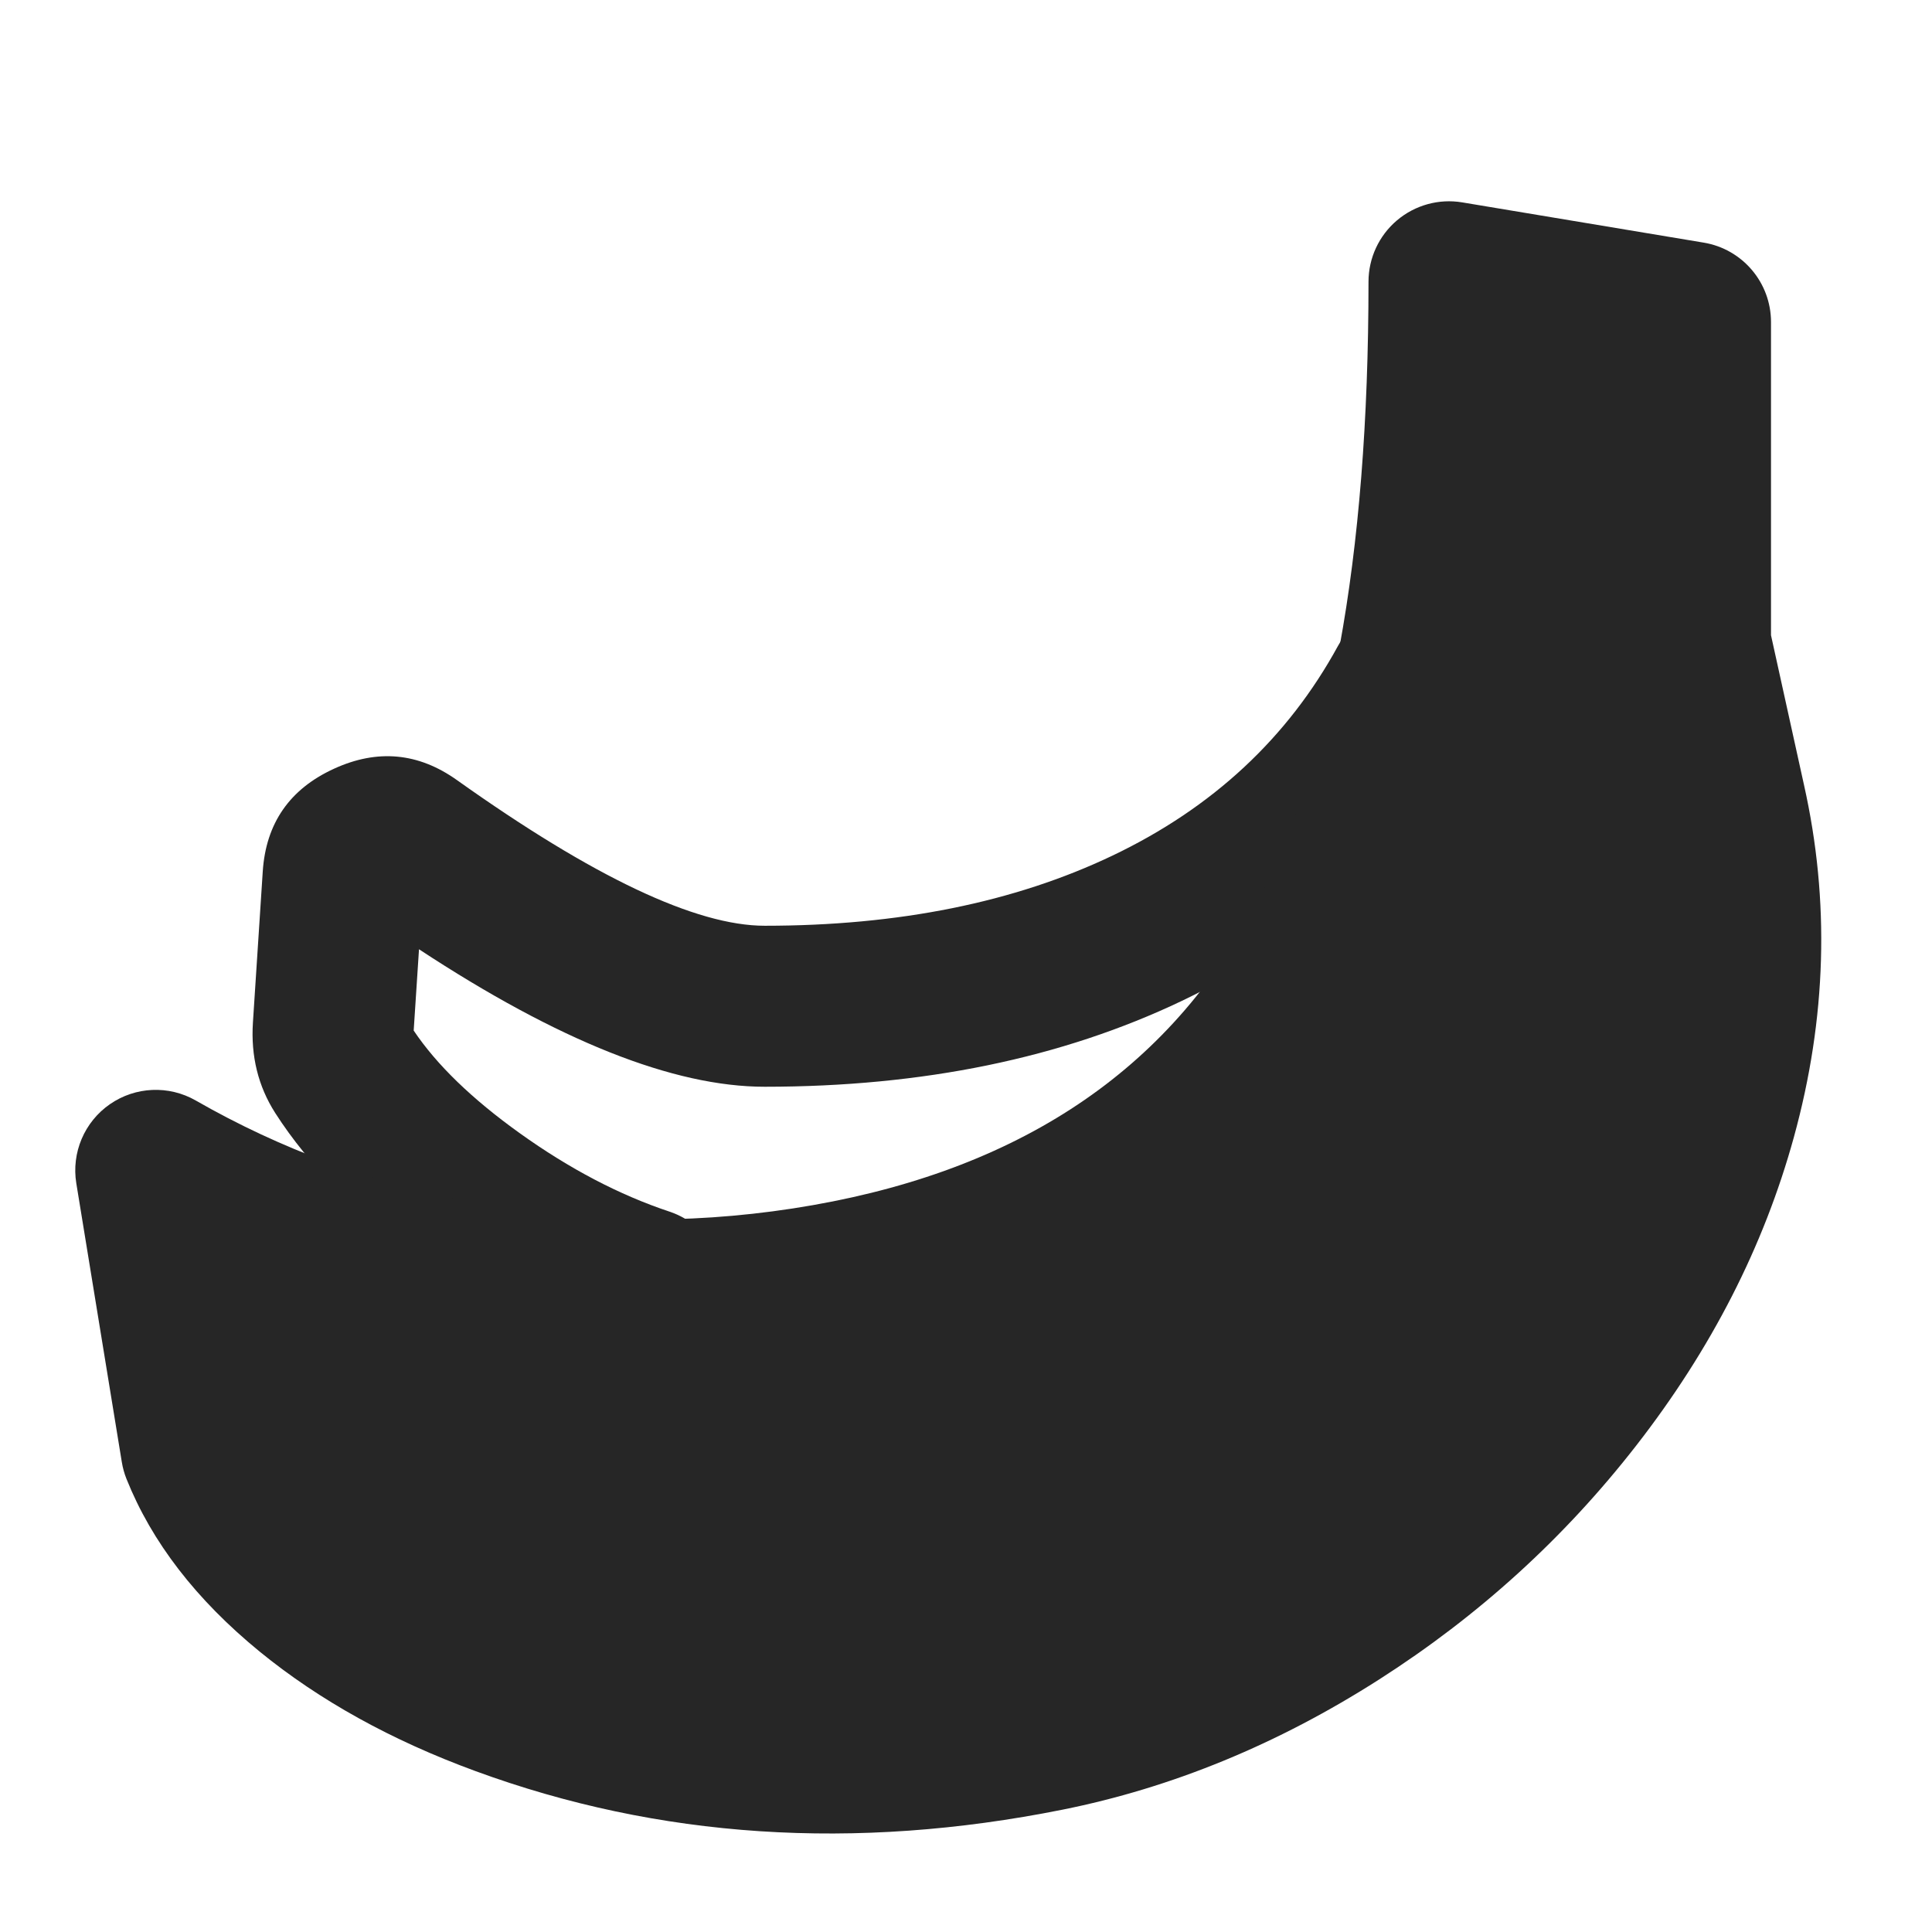
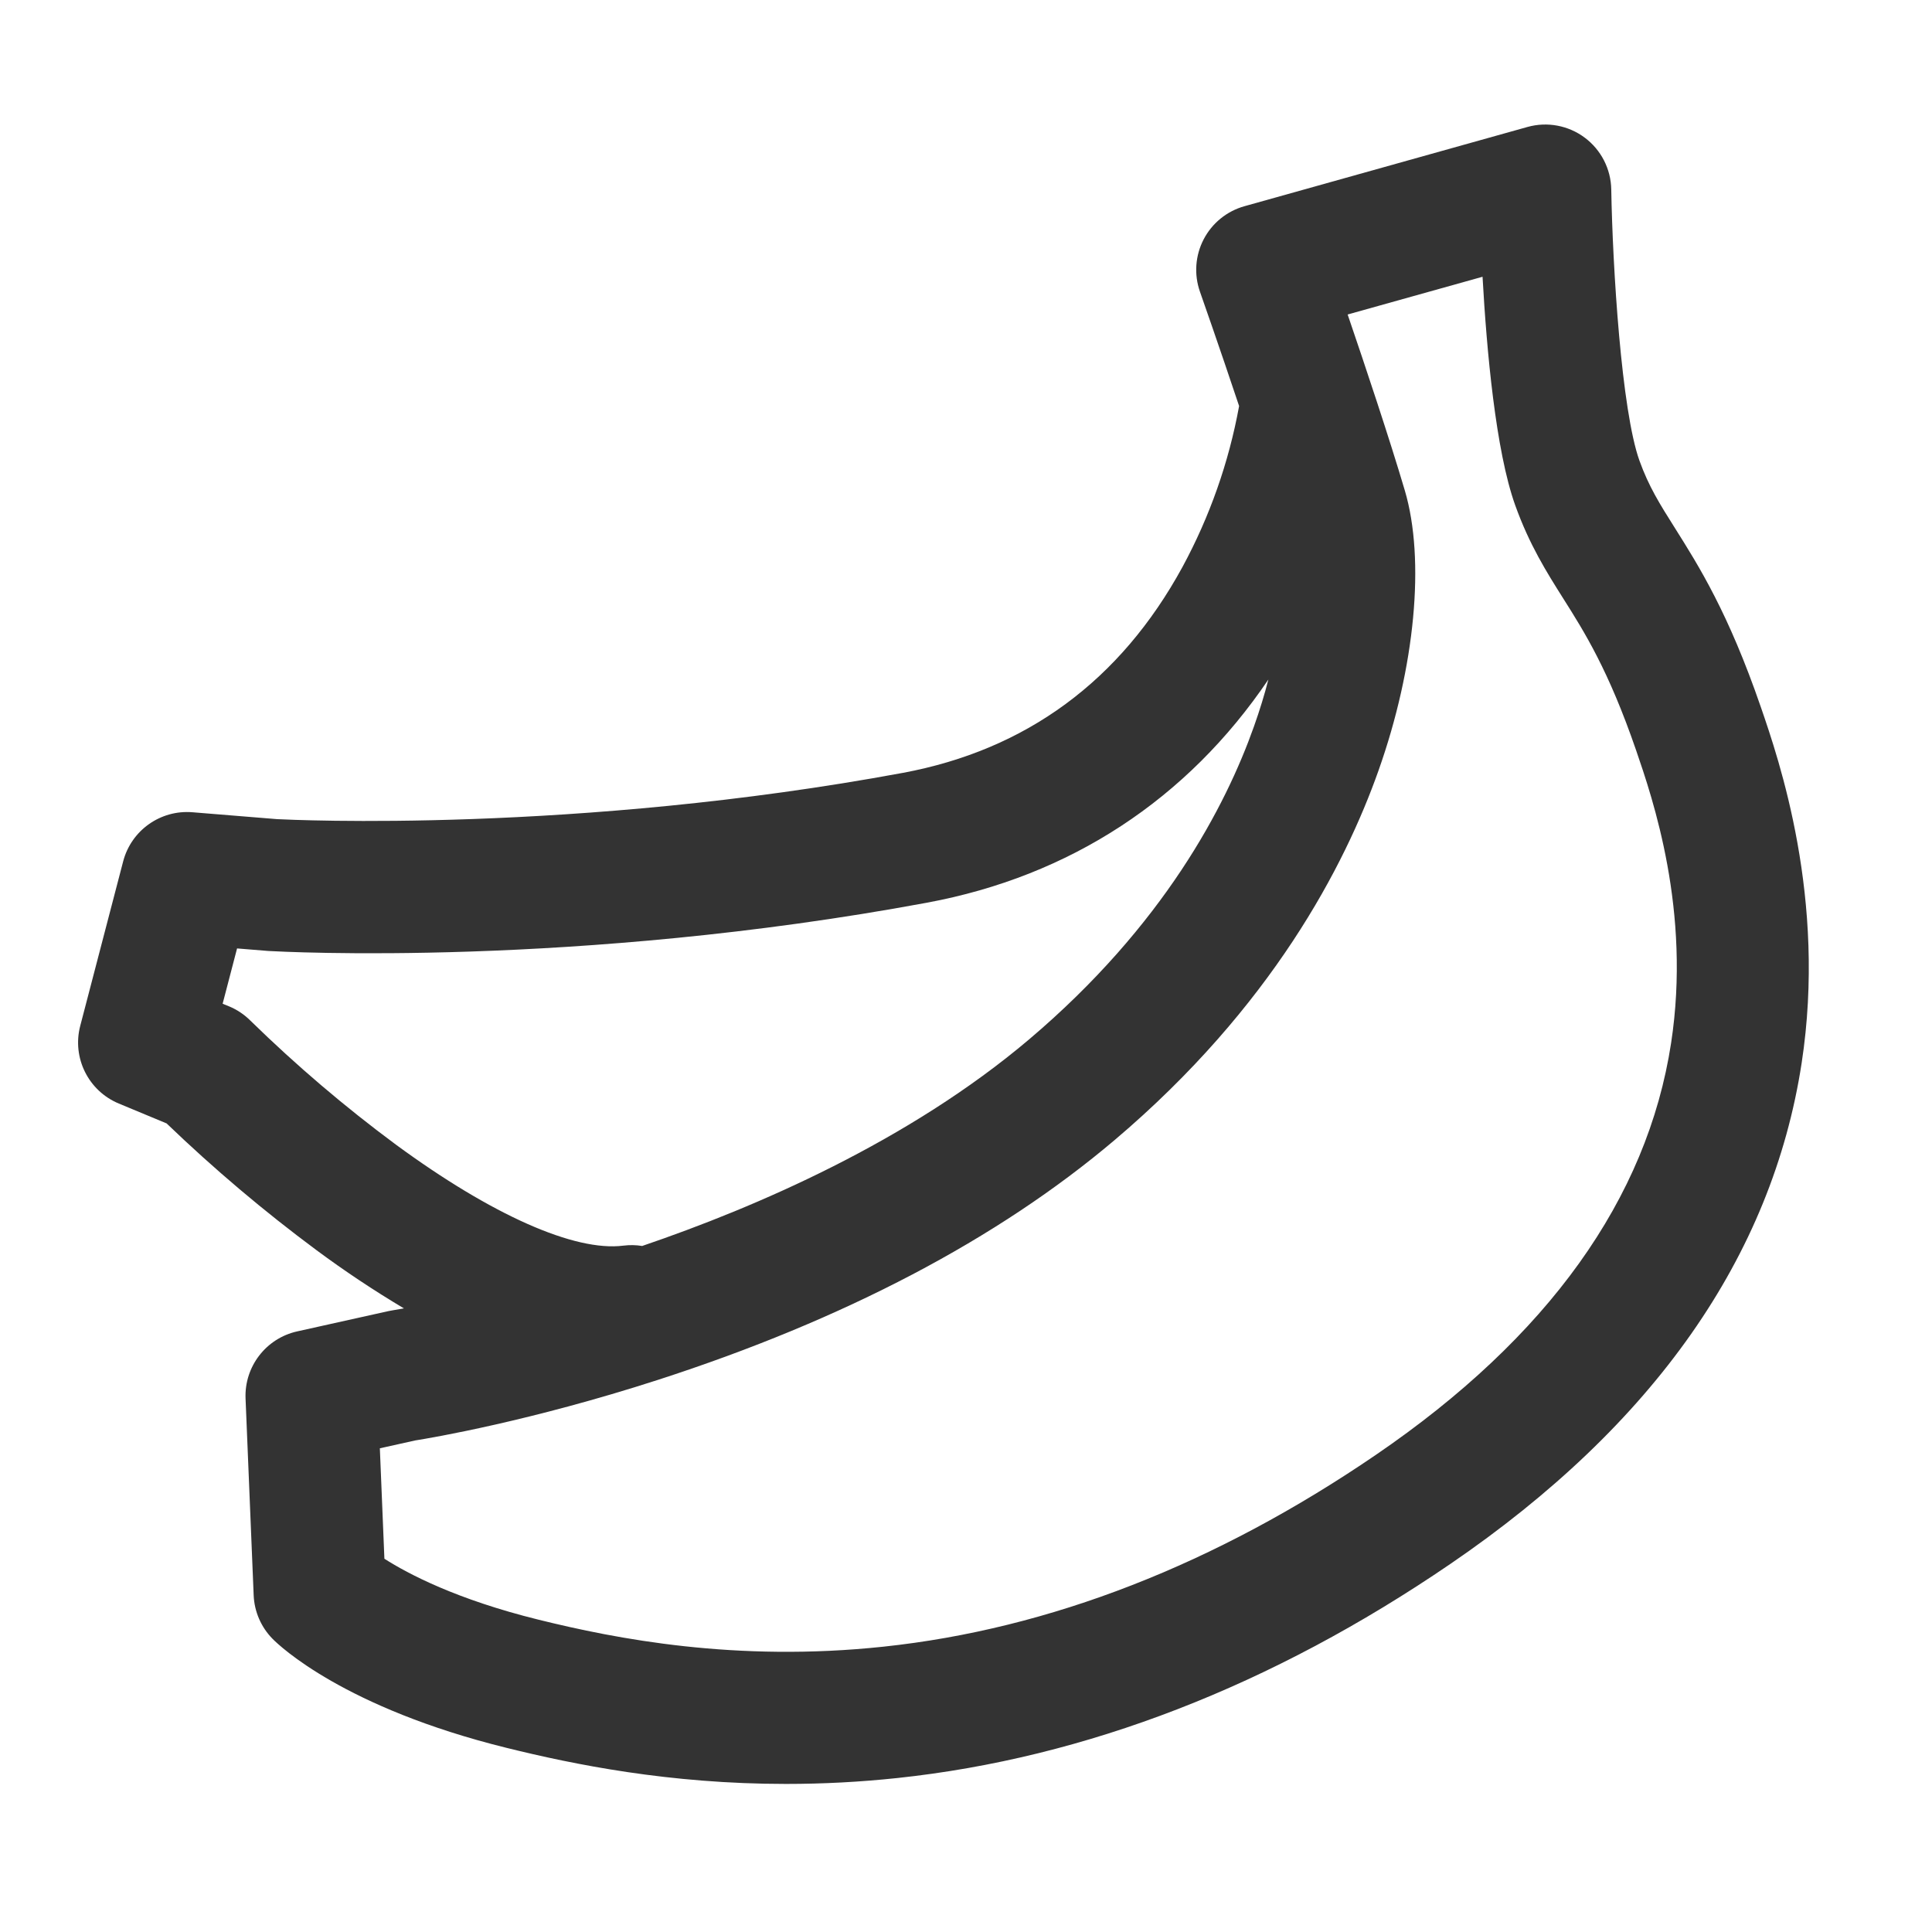
- <svg xmlns="http://www.w3.org/2000/svg" viewBox="0 0 1024 1024" aria-hidden="true">
-   <path fill="#262626" d="M784.128 383.104q-53.205 97.493-157.781 147.413Q531.029 576 405.333 576q-72.448 0-183.253-72.875l-2.816 43.093q18.261 27.221 56.277 54.443 39.509 28.288 79.275 41.515a42.667 42.667 0 0 1-27.008 80.981q-51.925-17.323-101.931-53.12-52.949-37.888-80-80.128-13.568-21.248-11.819-48l5.205-80q2.517-38.357 37.803-54.485 34.475-15.787 65.152 6.059Q350.72 490.667 405.333 490.667q106.368 0 184.277-37.163 79.616-37.973 119.595-111.232a42.667 42.667 0 0 1 36.693-22.272h0.768a42.667 42.667 0 0 1 37.461 63.104z" />
-   <path fill="#262626" d="M67.029 783.829a42.709 42.709 0 0 1-2.475-8.96L40.448 627.2a42.667 42.667 0 0 1 63.317-43.904q67.413 38.656 146.517 53.973 84.608 16.341 169.899 3.243 172.8-26.581 243.627-157.312Q725.333 369.707 725.333 149.333a42.667 42.667 0 0 1 49.664-42.069l128 21.333A42.667 42.667 0 0 1 938.667 170.667v166.016l17.493 79.36q20.651 92.16-5.376 186.709-23.893 86.784-83.541 163.413-57.088 73.387-136.277 123.989-80.64 51.541-167.936 69.035-165.205 33.024-311.04-20.48-66.731-24.448-114.347-63.317-50.517-41.301-70.613-91.563z m124.587 25.472q-31.232-25.557-43.691-53.205l-10.155-62.464q46.208 17.707 96.299 27.392 99.157 19.2 199.083 3.84 214.656-33.067 305.664-201.003 64.213-118.443 71.04-324.267l43.477 7.253V341.333c0 3.072 0.299 6.144 0.981 9.173l18.56 84.267q16 71.339-4.352 145.323-19.413 70.4-68.608 133.675-48.085 61.781-114.901 104.491-67.157 42.923-138.709 57.216-141.653 28.331-264.96-16.853-53.205-19.541-89.685-49.323z" />
+ <svg xmlns="http://www.w3.org/2000/svg" t="1788254065737" class="icon" viewBox="0 0 1024 1024" version="1.1" p-id="7421" width="200" height="200">
+   <path d="M933.31 374.85c-17.27-50.17-33-75-45.55-94.95-8.05-12.75-13.87-22-18.81-35.73-9.53-26.52-14.23-102.26-14.95-143.77a35 35 0 0 0-44.43-33.1l-150 42A35 35 0 0 0 636 154.61c0.16 0.47 10 28.39 20.75 60.6a287.18 287.18 0 0 1-30 85.27c-32.89 60.3-82.79 97-148.31 109.17C305 441.75 155 434.58 146.85 434.16L102 430.51a35 35 0 0 0-36.71 26l-22.76 87.2A35 35 0 0 0 63 584.91l25.3 10.52a818 818 0 0 0 79.51 67.23 550.64 550.64 0 0 0 46.28 30.81c-3.7 0.66-5.74 1-5.83 1q-1.19 0.18-2.37 0.44l-48.36 10.75a35 35 0 0 0-27.38 35.61l4.3 104.25a35 35 0 0 0 10.07 23.15c3.62 3.67 37.9 36.47 124 57.74 35.48 8.77 86.05 19.11 148.11 19.11a557.54 557.54 0 0 0 59-3.13c99.77-10.62 198.39-48.8 293.1-113.48 107.84-73.65 170.48-163 186.18-265.48 13.34-87.09-12.05-160.82-21.6-188.58z m-800.49 166.2a35 35 0 0 0-11.4-7.66L118 532l7.65-29.31 16 1.3 0.81 0.06C149 504.4 305 513 491.19 478.47c76-14.08 138.08-54.77 181.07-118.3-2 7.88-4.56 16.2-7.65 24.91-15 42.27-47.8 105.34-119.1 165.76-63.76 54-144.66 88.95-205.15 109.55a35 35 0 0 0-10-0.17C304.56 663.48 260.7 644 210 606.8a743.37 743.37 0 0 1-77.18-65.75z m752.9 11.77c-12.64 82.57-65.28 156-156.46 218.27-85.06 58.09-172.88 92.3-261 101.68-78.31 8.34-141.92-4.18-182.94-14.33-43.18-10.67-68.88-24.16-81.58-32.28l-2.41-58.53 18.67-4.15c9-1.43 61.07-10.25 128.79-32.14 98.68-31.9 180.09-74.66 242-127.1 83.22-70.51 122-145.39 139.83-195.78 19.45-54.88 24.8-111.73 14-148.37-8.21-27.78-20.94-65.86-30.34-93.4l71.5-20c2.16 38.73 6.94 92.21 17.33 121.16 7.54 21 16.68 35.47 25.51 49.46 11.22 17.76 23.93 37.89 38.55 80.35 8.73 25.46 29.27 85.15 18.55 155.17z" fill="#333333" p-id="7422" />
</svg>
